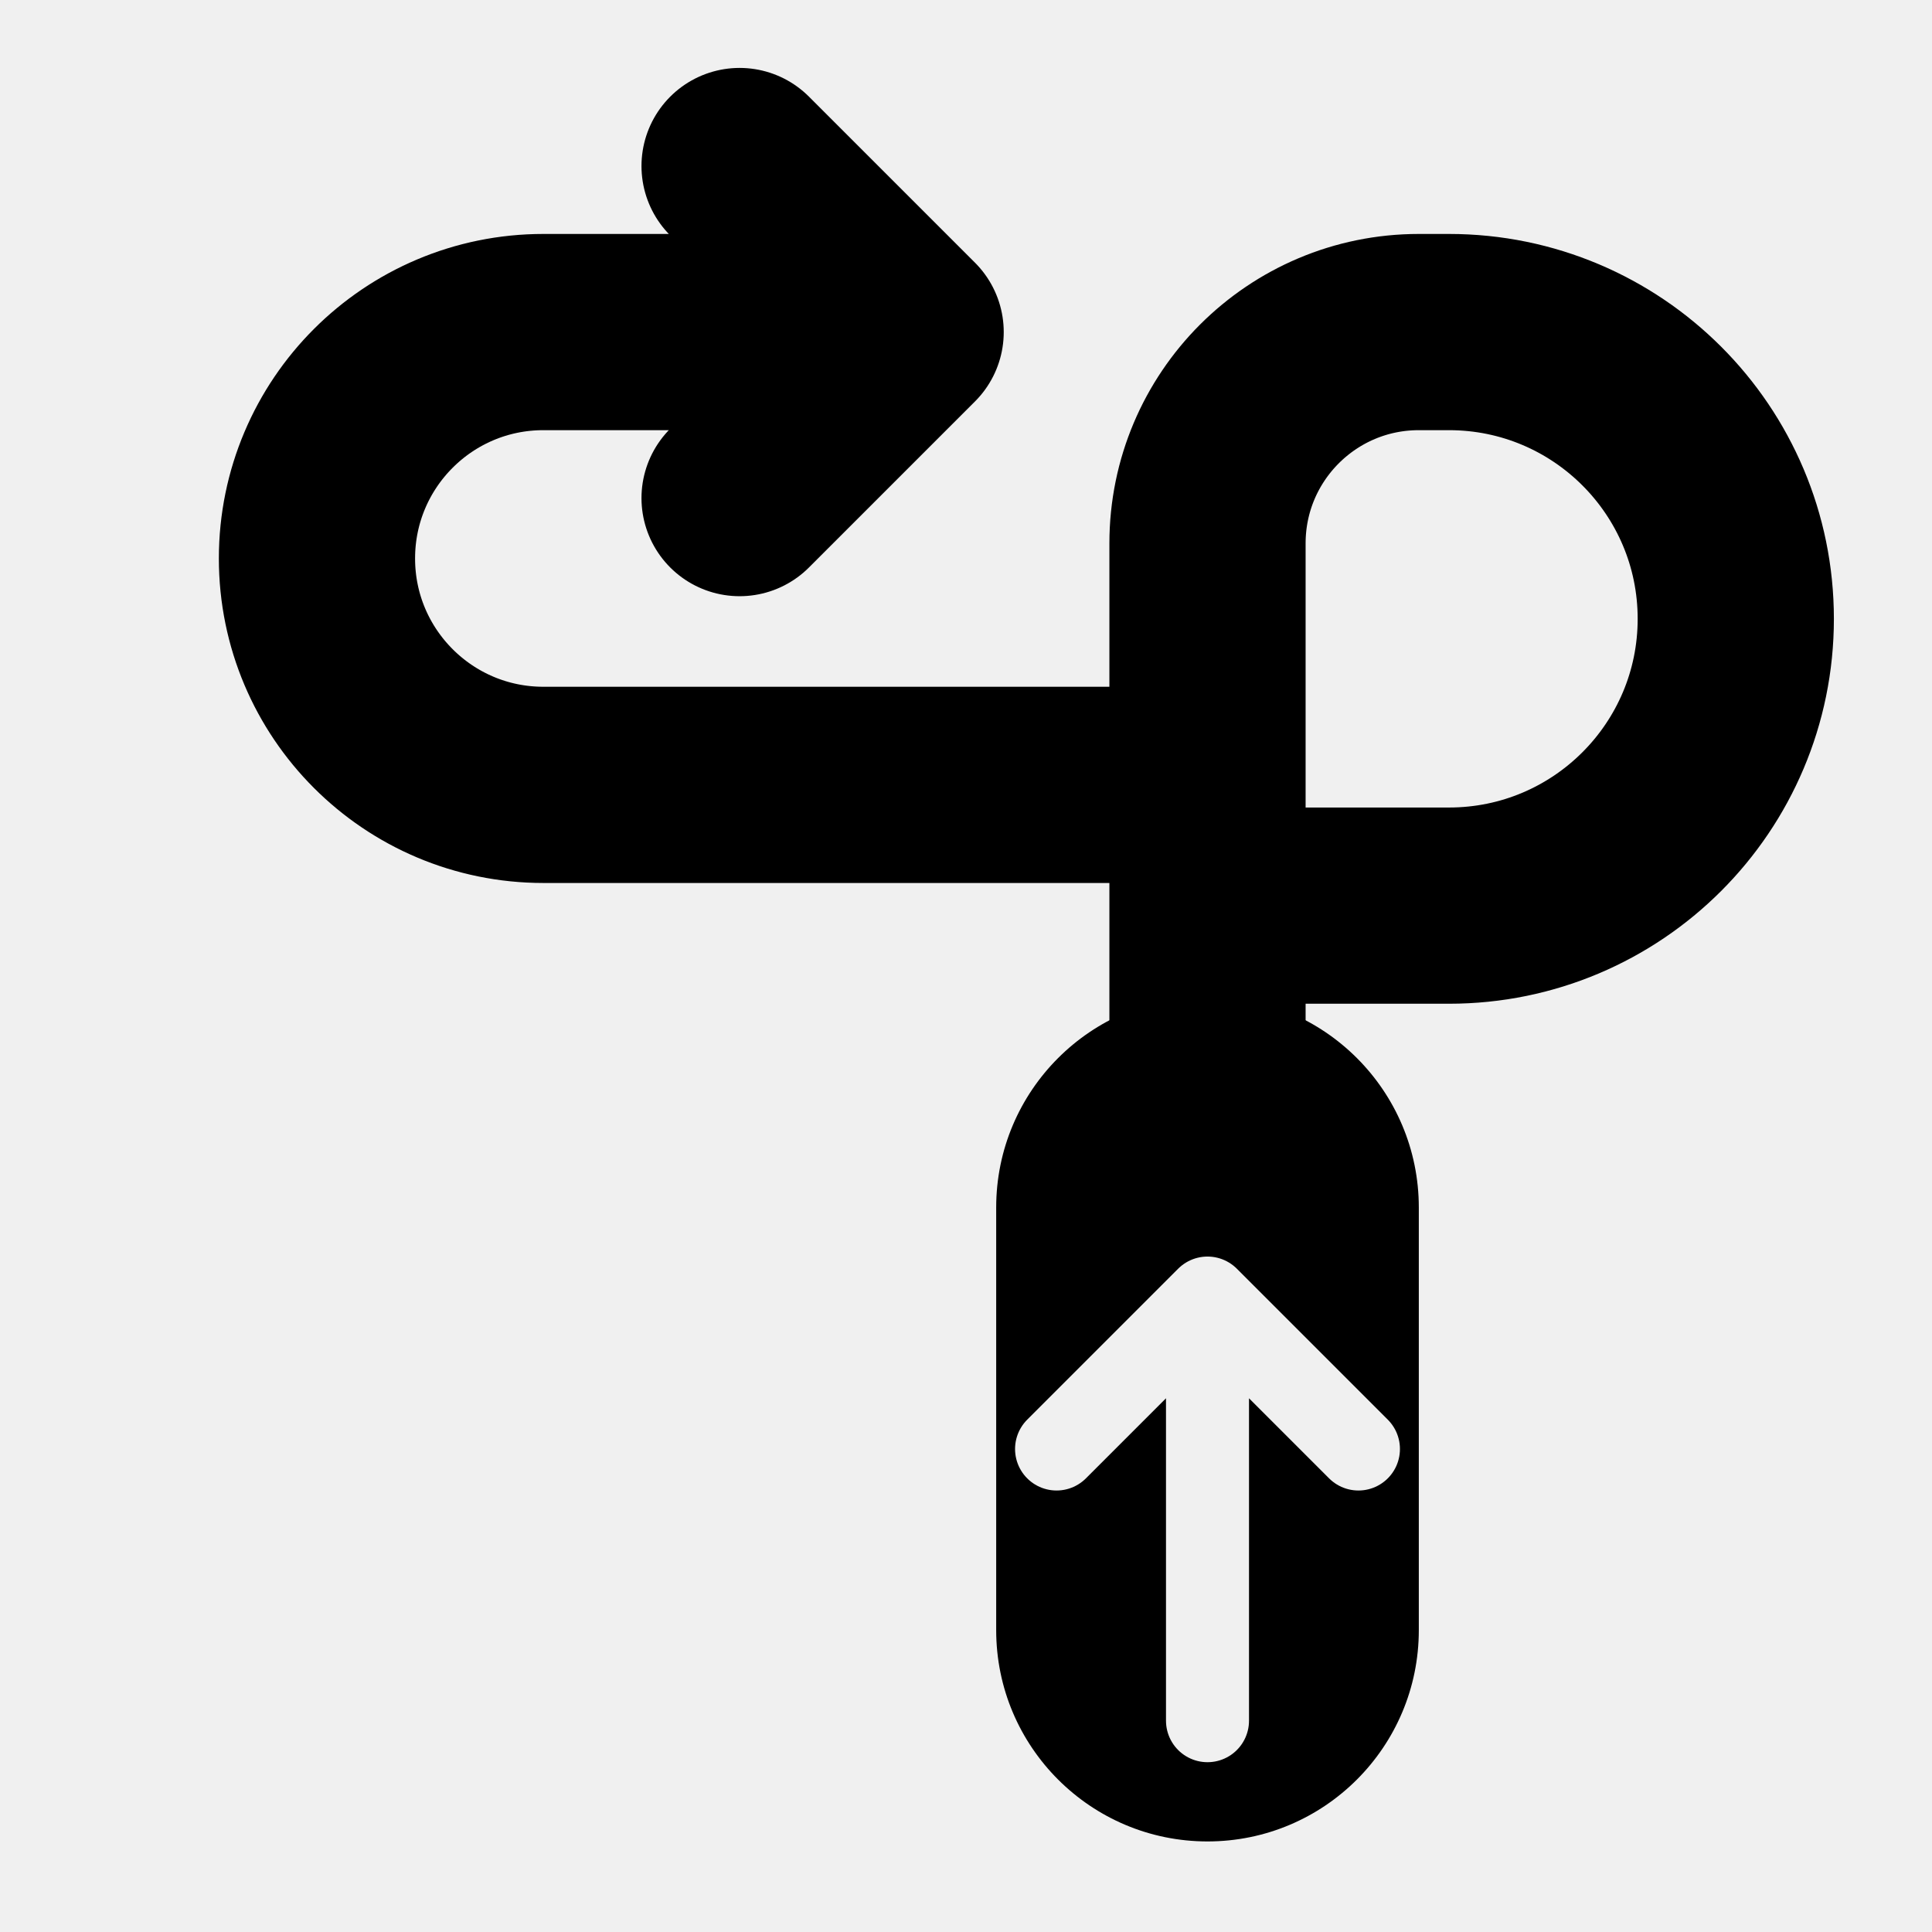
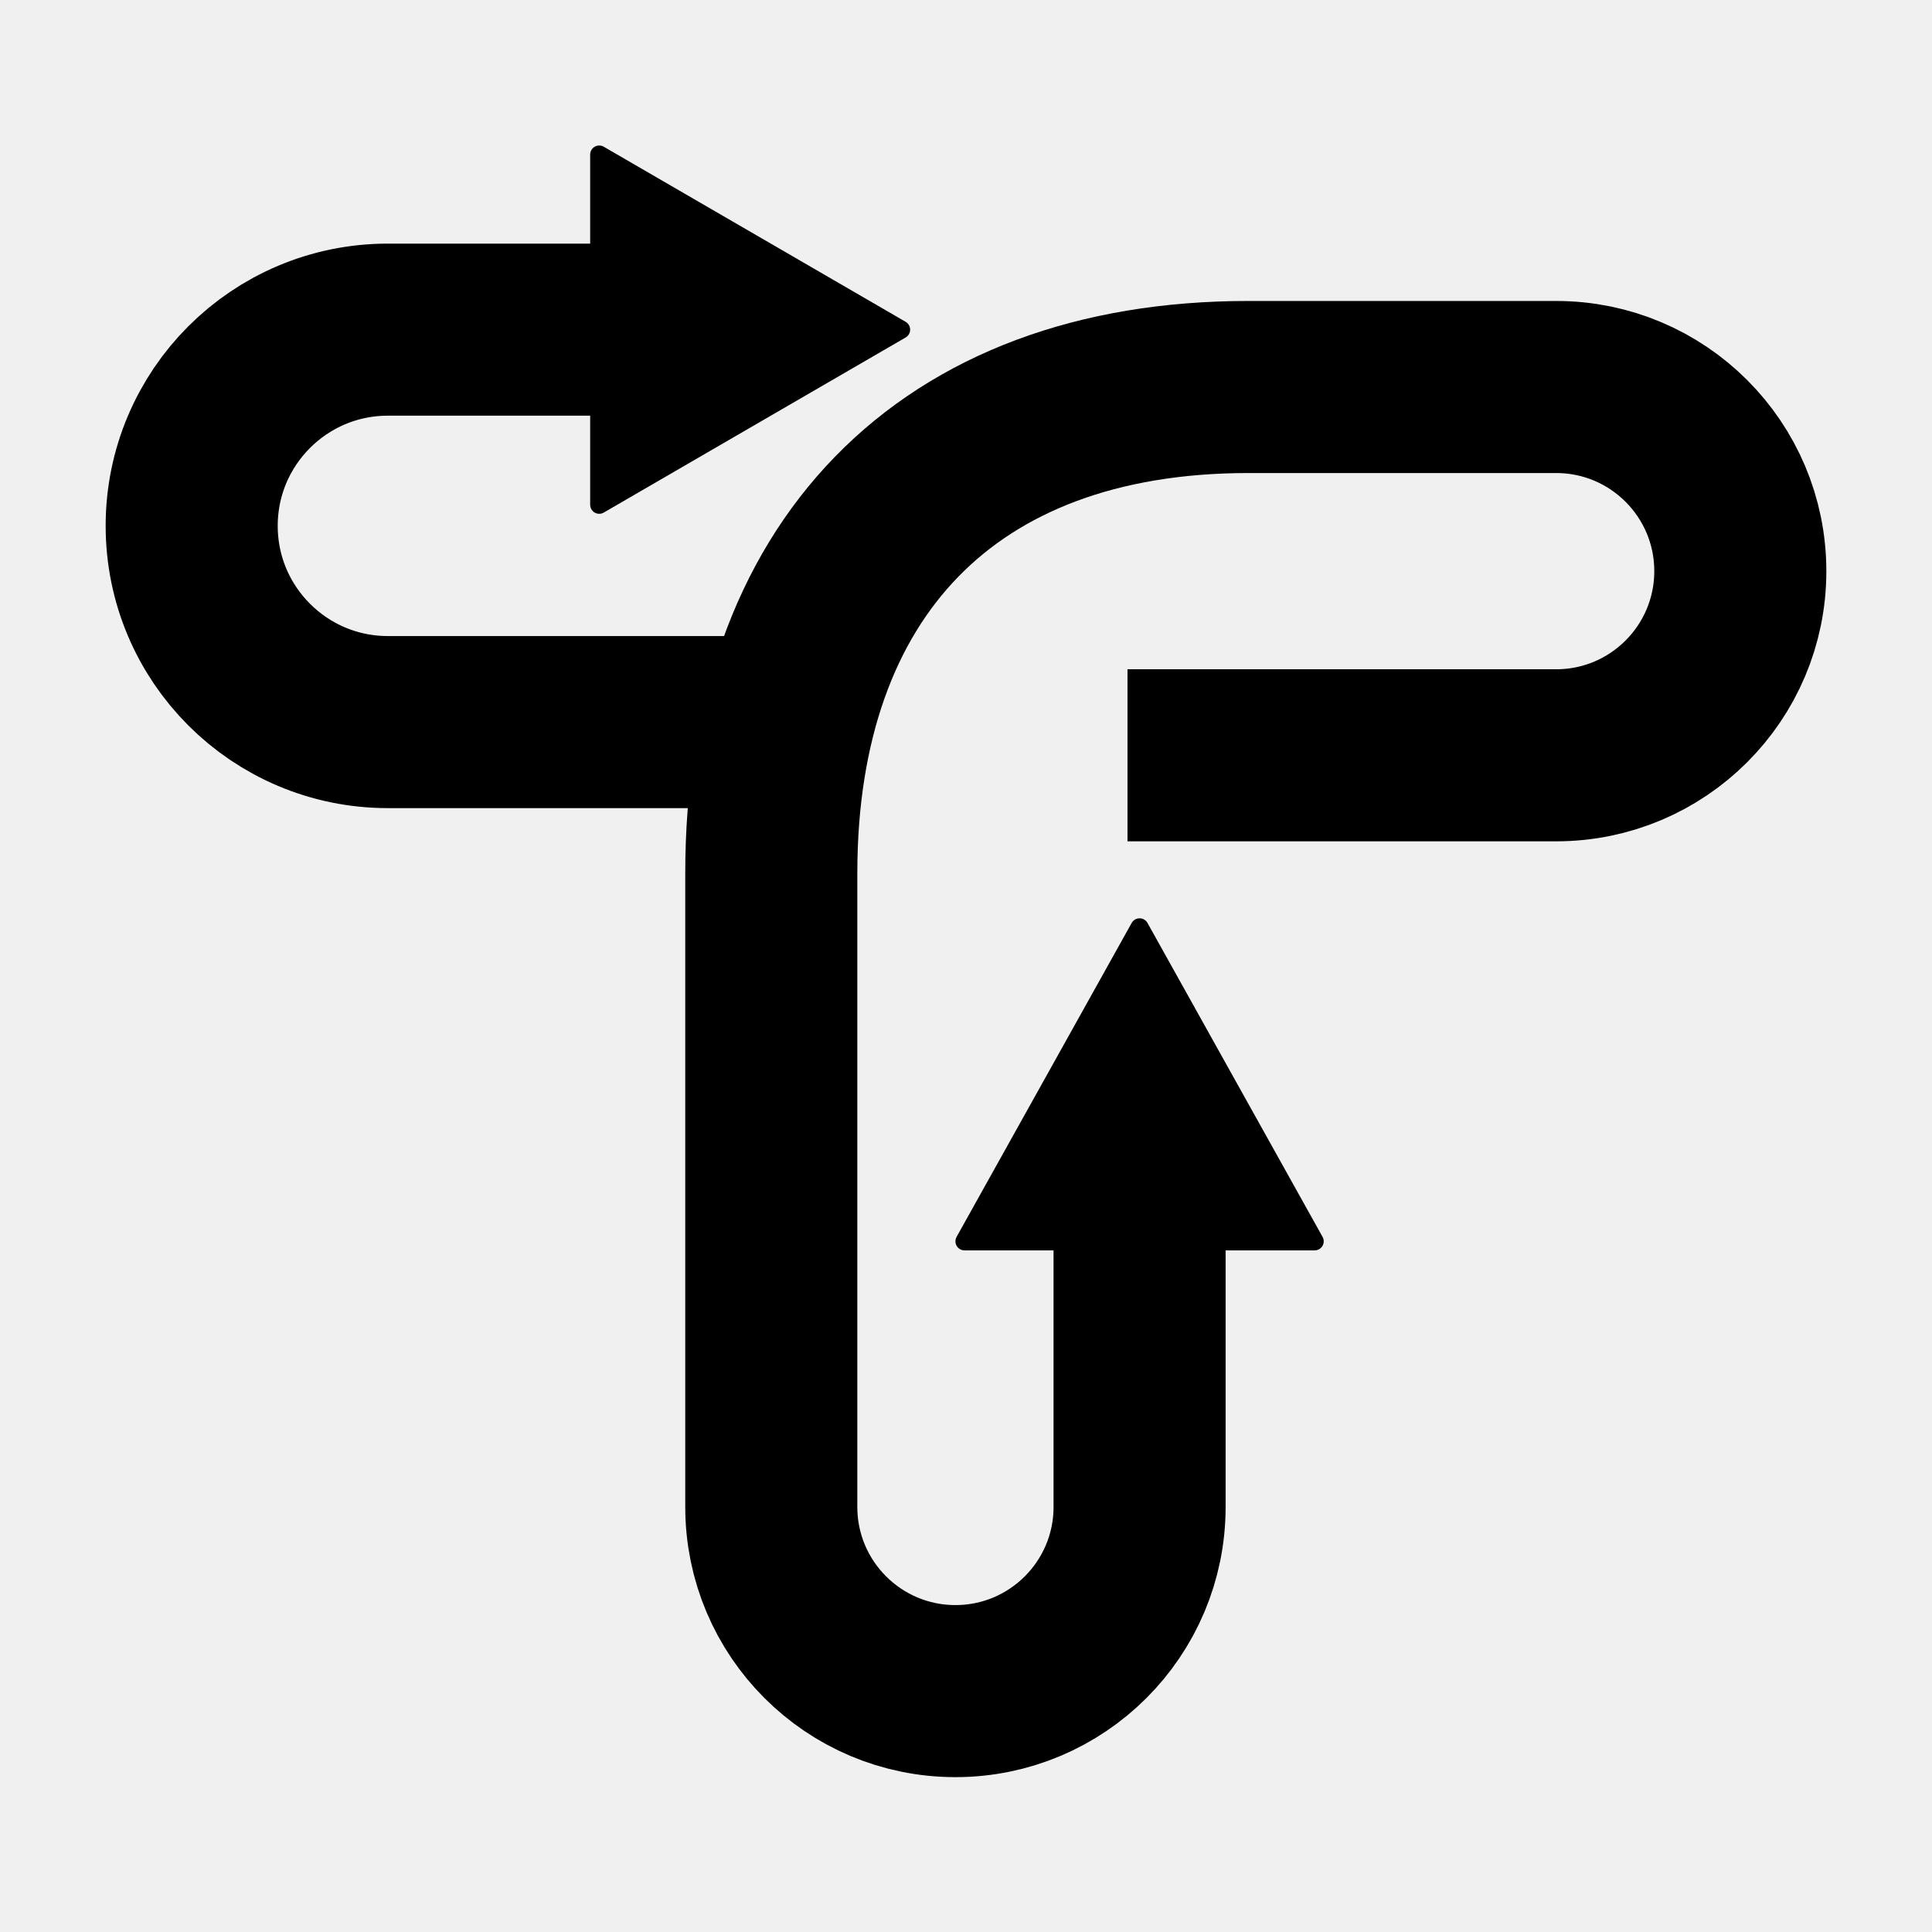
<svg xmlns="http://www.w3.org/2000/svg" width="64" height="64" viewBox="0 0 64 64" role="img" aria-label="Transferly">
-   <g transform="translate(0 0) scale(1)">
-     <defs>
-       <mask id="mark-mask" maskUnits="userSpaceOnUse" x="0" y="0" width="64" height="64">
-         <rect width="64" height="64" fill="#fff" />
-         <path d="M40 57V43M35 48l5-5 5 5" stroke="#000" stroke-width="2.75" stroke-linecap="round" stroke-linejoin="round" fill="none" />
-       </mask>
-     </defs>
-     <path d="M37 26H18a7.5 7.5 0 0 1 0-15h12M24.5 5.5 30 11l-5.5 5.5" stroke="currentColor" stroke-width="6.5" stroke-linecap="round" stroke-linejoin="round" fill="none" />
-     <g mask="url(#mark-mask)">
-       <path d="M40 37V18a7 7 0 0 1 7-7h1a9.5 9.5 0 0 1 0 19h-8" stroke="currentColor" stroke-width="6.5" stroke-linecap="round" stroke-linejoin="round" fill="none" />
-       <rect x="33" y="33" width="14" height="28" rx="7" fill="currentColor" />
+   <g transform="translate(0 0) scale(1) translate(-2.65 .92)">
+     <g class="tf-arrow" color="currentColor">
+       <path d="M24 10H15.5a6.5 6.5 0 0 0 0 13H28" stroke="currentColor" stroke-width="5.7" stroke-linecap="round" fill="none" />
+       <path d="M22.5 4.2 32.5 10l-10 5.8z" fill="currentColor" stroke="currentColor" stroke-width=".6" stroke-linejoin="round" />
+     </g>
+     <g class="tf-ribbon" color="currentColor">
+       <path d="M40 24.1h14.2a6.1 6.1 0 0 0 0-12.2H44C34 11.9 28.2 18 28.2 28v21a6.1 6.1 0 0 0 12.2 0v-9.5" stroke="currentColor" stroke-width="5.7" fill="none" />
+       <path d="M34.6 40.2 40.4 29.8l5.8 10.4z" fill="currentColor" stroke="currentColor" stroke-width=".6" stroke-linejoin="round" />
    </g>
  </g>
</svg>
